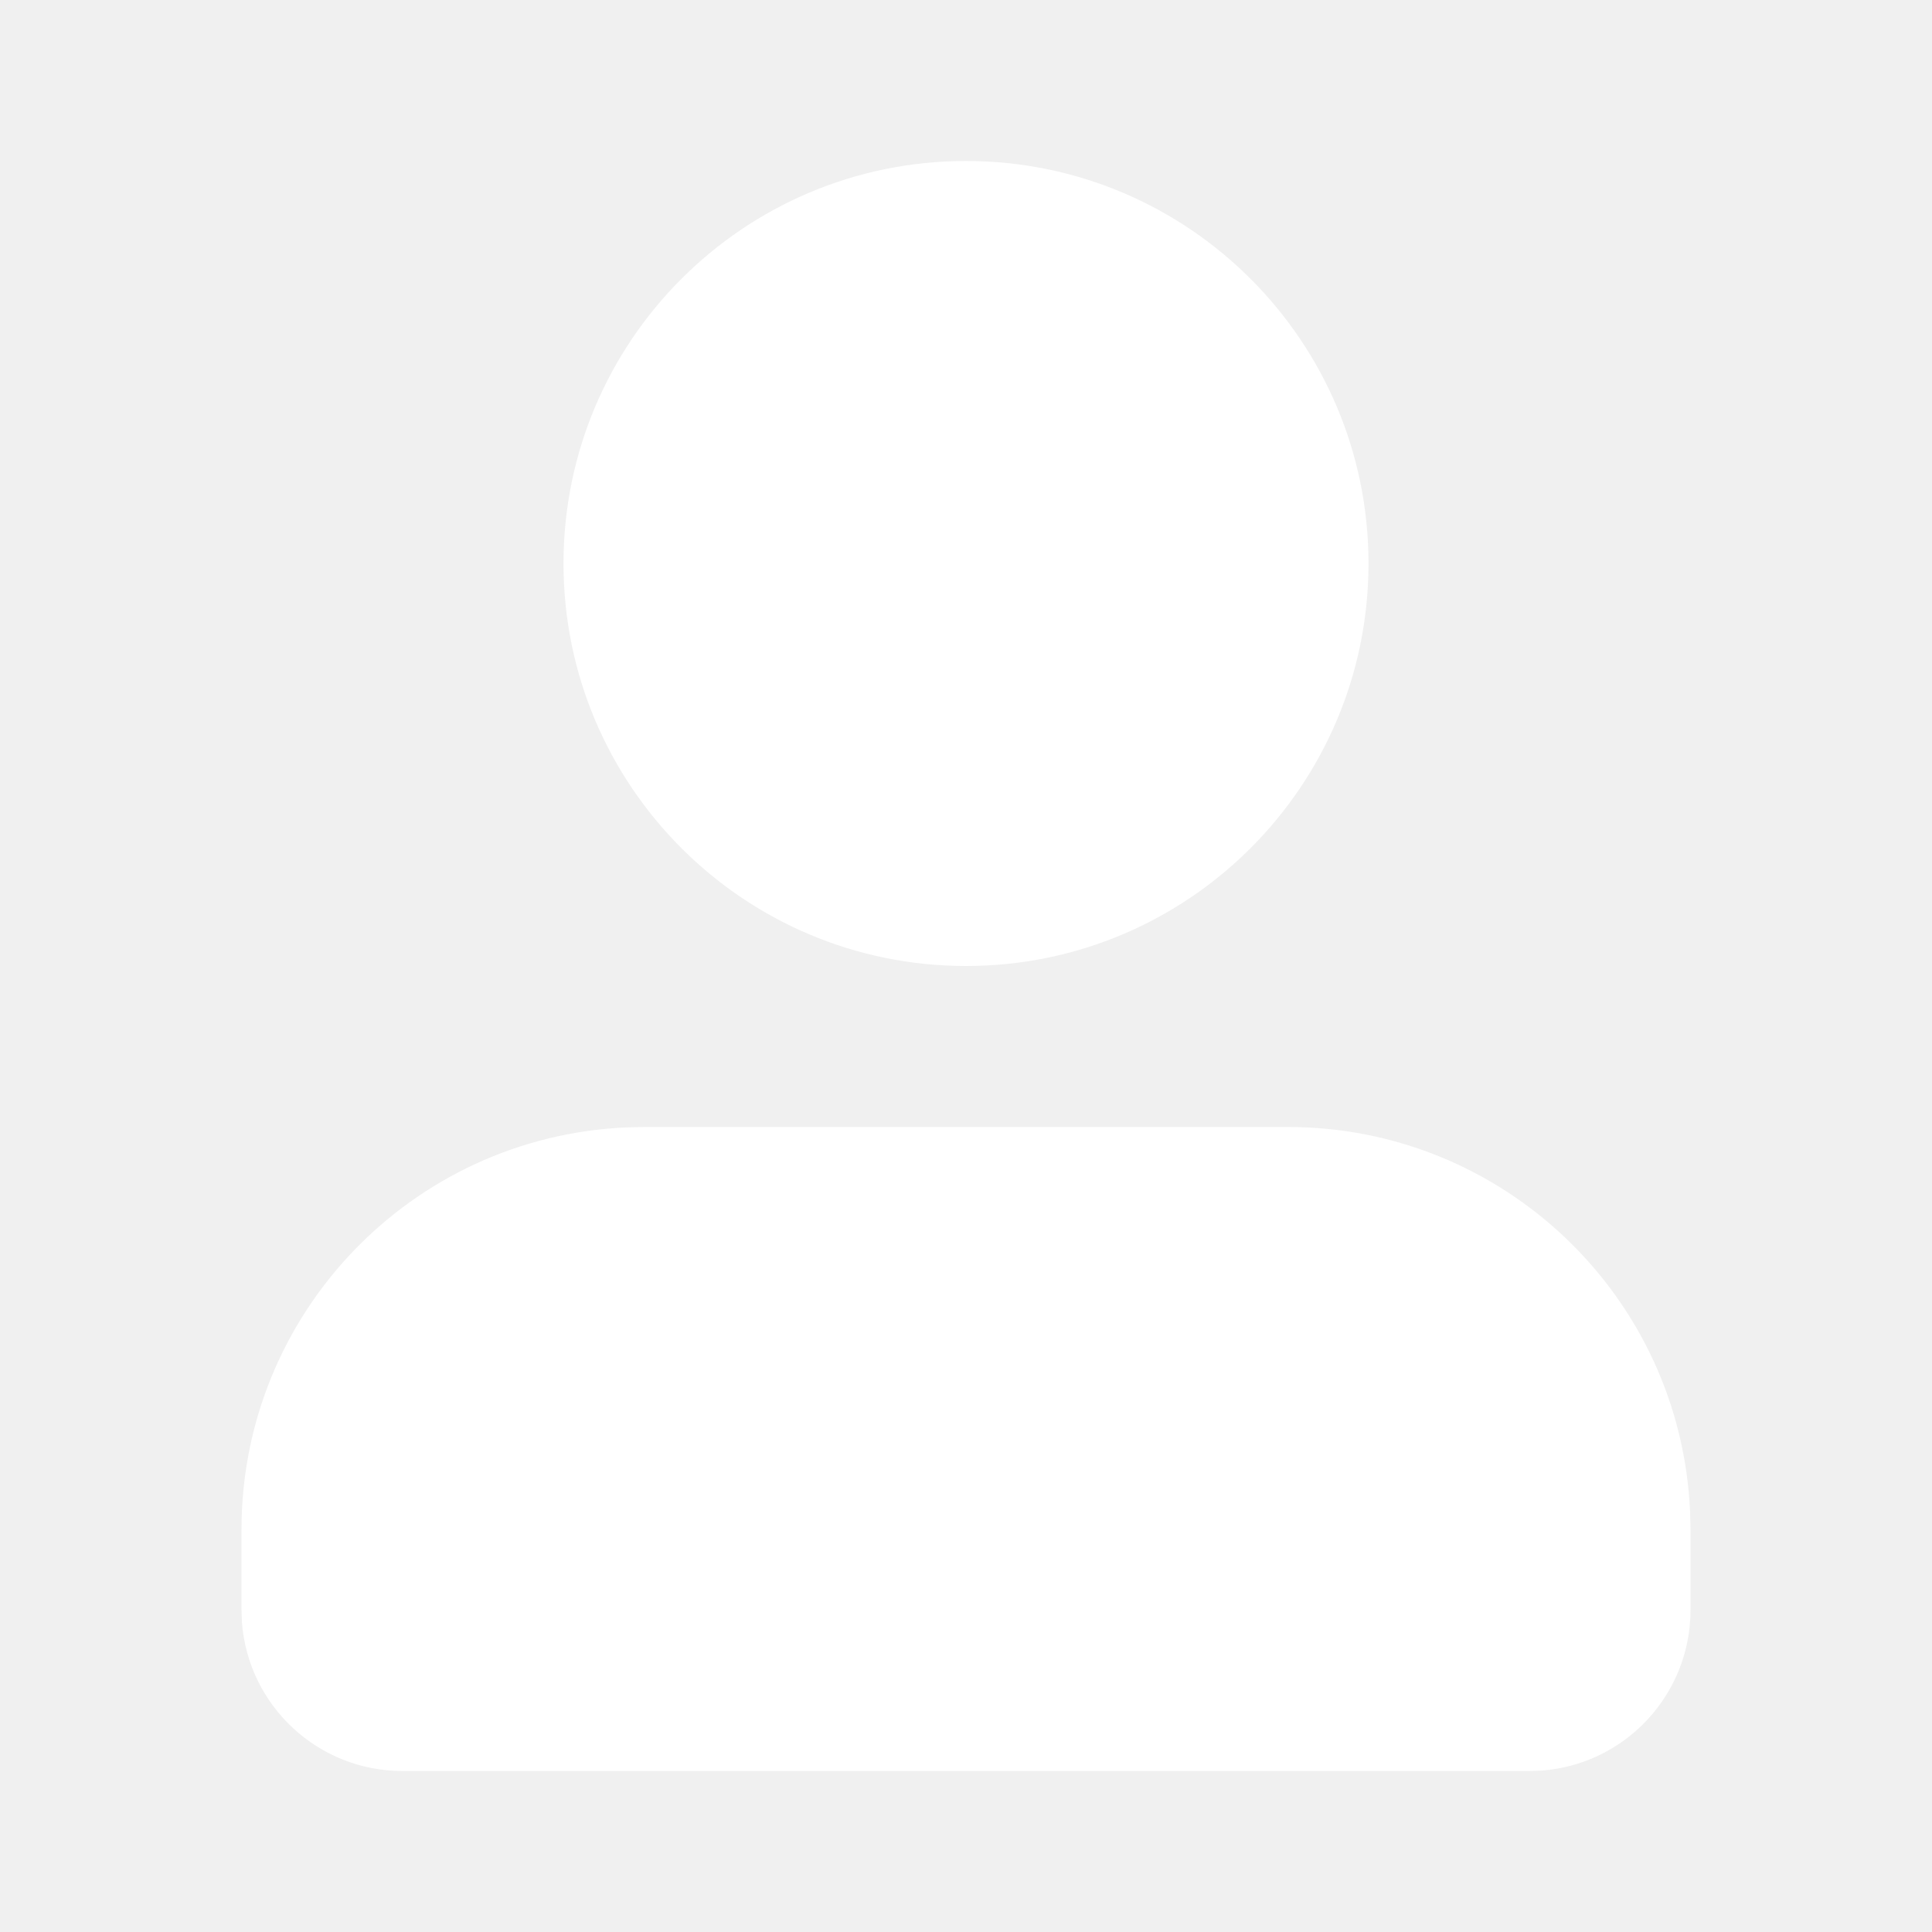
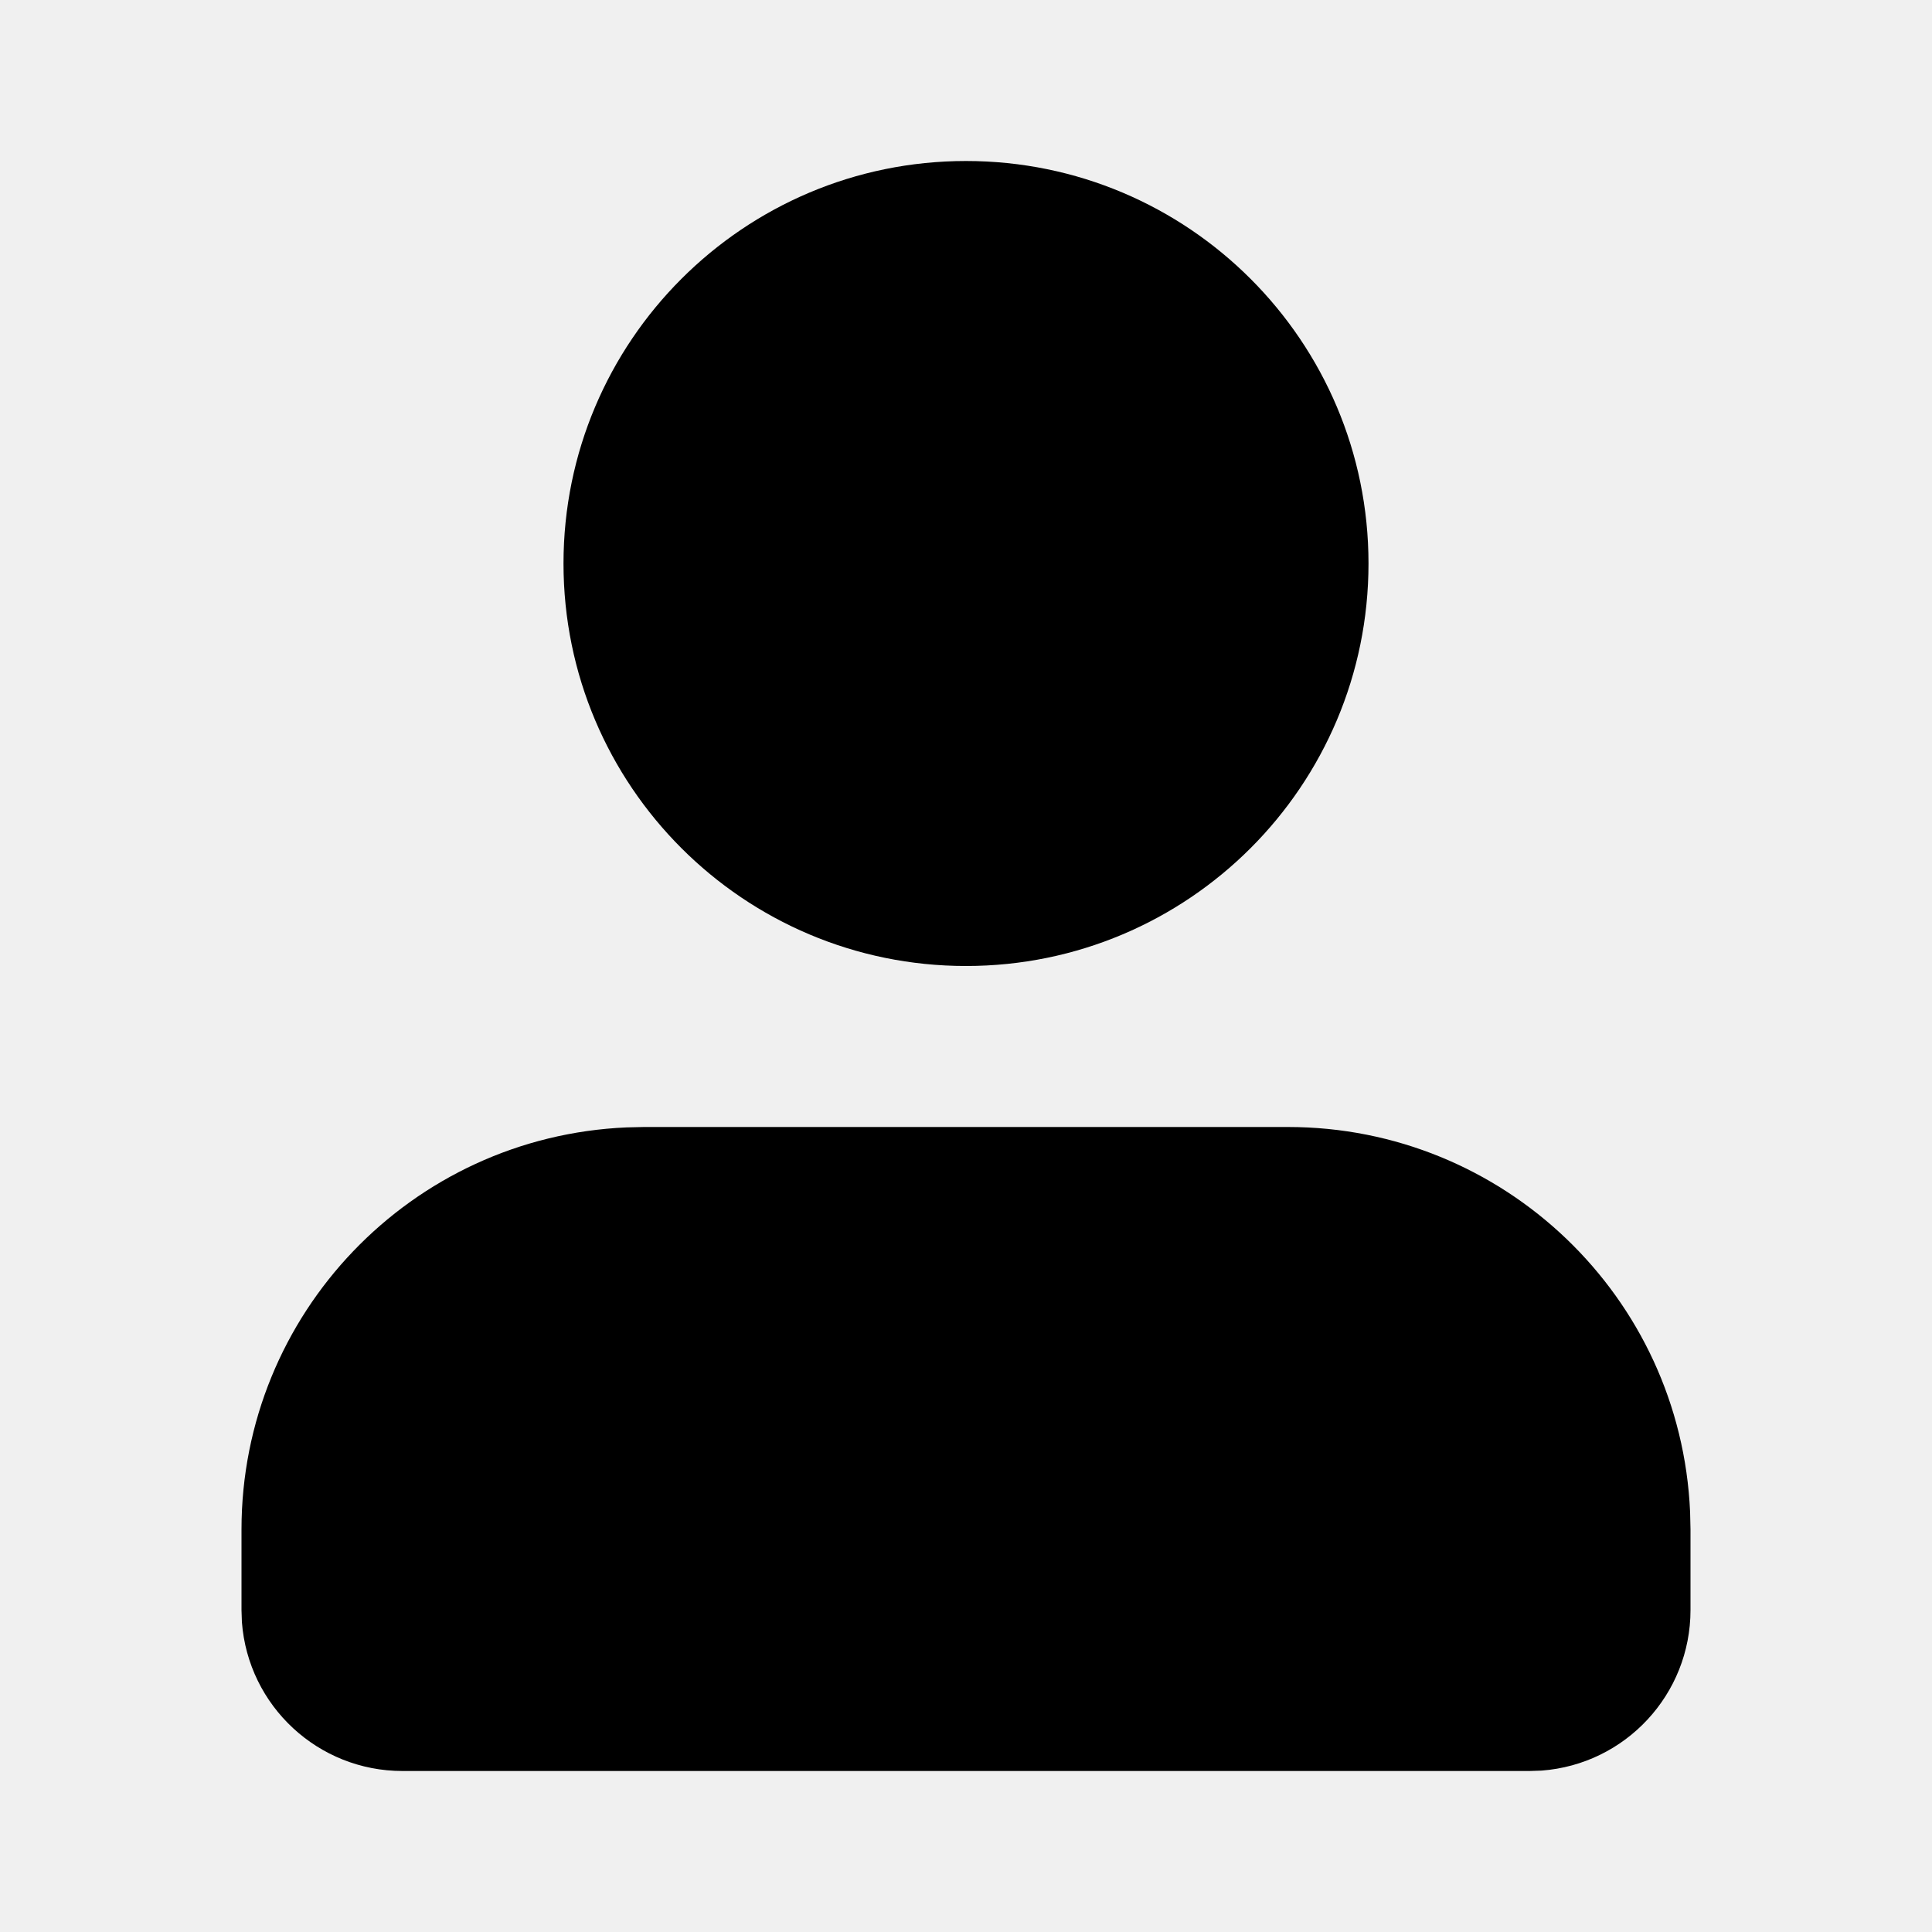
<svg xmlns="http://www.w3.org/2000/svg" width="24" height="24" viewBox="0 0 24 24">
  <g fill="none">
    <path d="m12.593 23.258l-.011.002l-.071.035l-.02.004l-.014-.004l-.071-.035q-.016-.005-.024.005l-.004.01l-.017.428l.005.02l.01.013l.104.074l.015.004l.012-.004l.104-.074l.012-.016l.004-.017l-.017-.427q-.004-.016-.017-.018m.265-.113l-.013.002l-.185.093l-.01.01l-.003.011l.018.43l.005.012l.008.007l.201.093q.019.005.029-.008l.004-.014l-.034-.614q-.005-.018-.02-.022m-.715.002a.02.02 0 0 0-.027.006l-.006.014l-.034.614q.001.018.017.024l.015-.002l.201-.093l.01-.008l.004-.011l.017-.43l-.003-.012l-.01-.01z" />
-     <path fill="#fff" d="M16 14a5 5 0 0 1 4.995 4.783L21 19v1a2 2 0 0 1-1.85 1.995L19 22H5a2 2 0 0 1-1.995-1.85L3 20v-1a5 5 0 0 1 4.783-4.995L8 14zM12 2a5 5 0 1 1 0 10a5 5 0 0 1 0-10" />
+     <path fill="currentColor" d="M16 14a5 5 0 0 1 4.995 4.783L21 19v1a2 2 0 0 1-1.85 1.995L19 22H5a2 2 0 0 1-1.995-1.85L3 20v-1a5 5 0 0 1 4.783-4.995L8 14zM12 2a5 5 0 1 1 0 10a5 5 0 0 1 0-10" />
  </g>
</svg>
